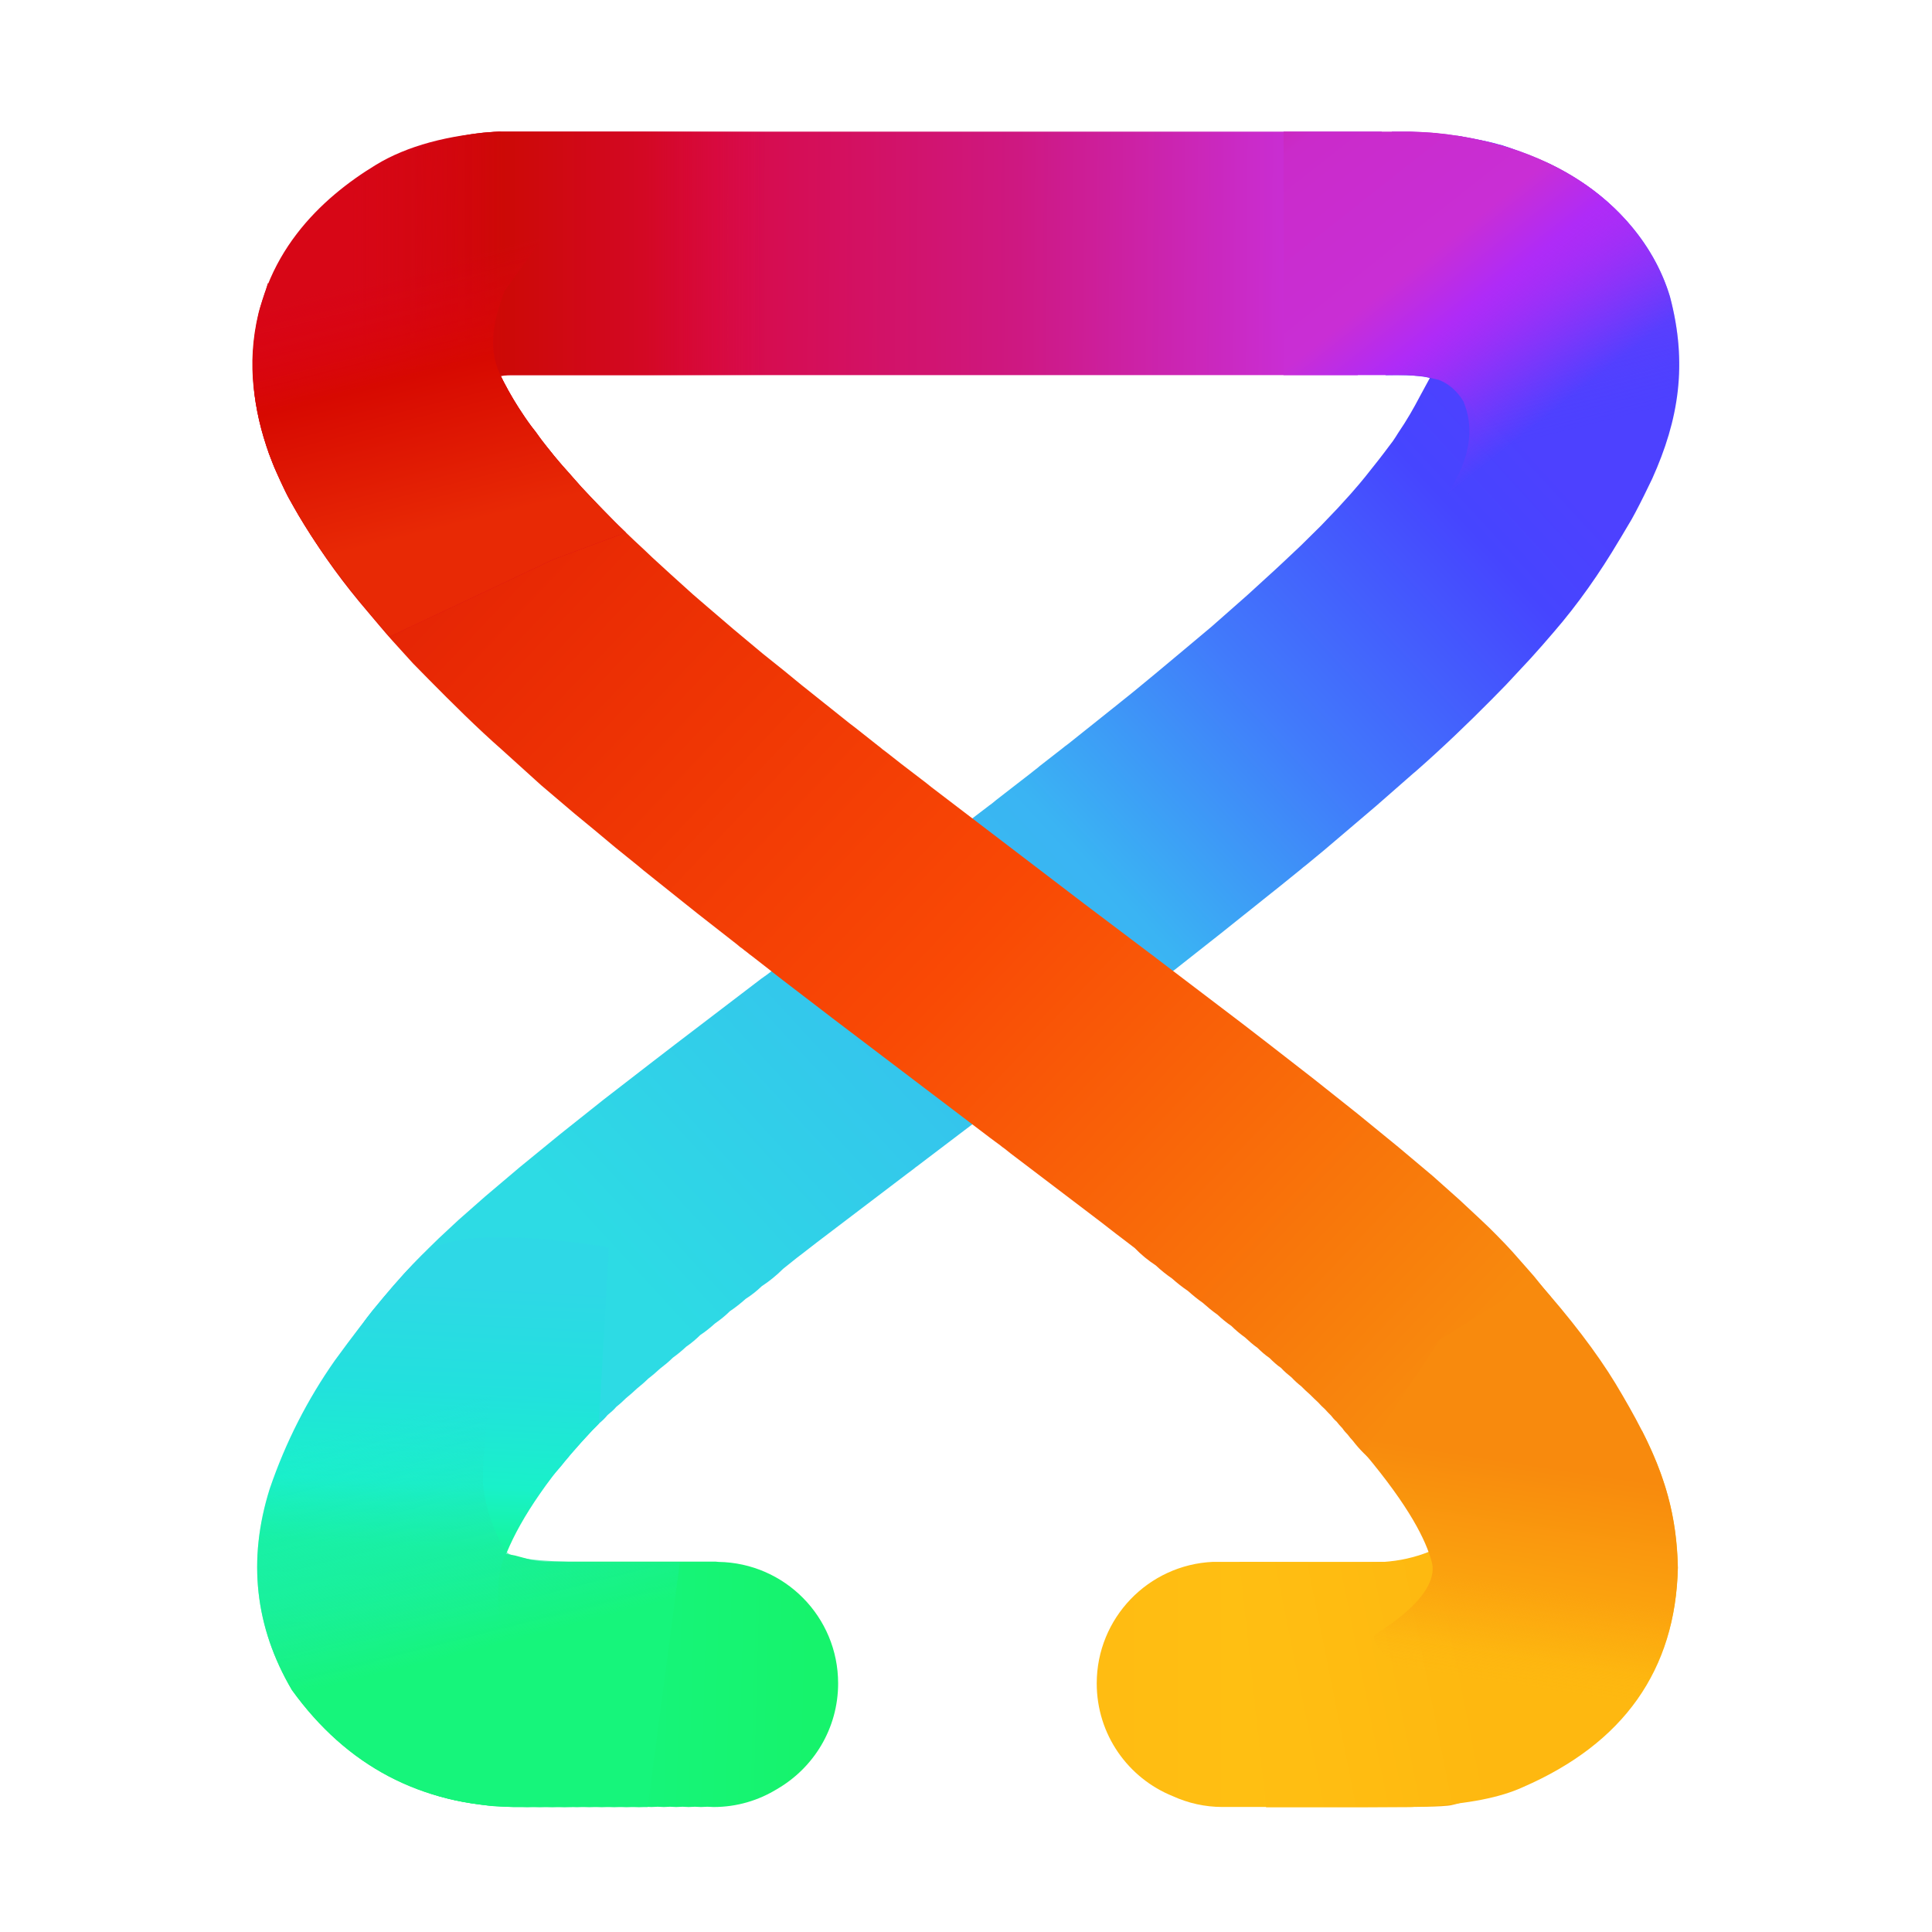
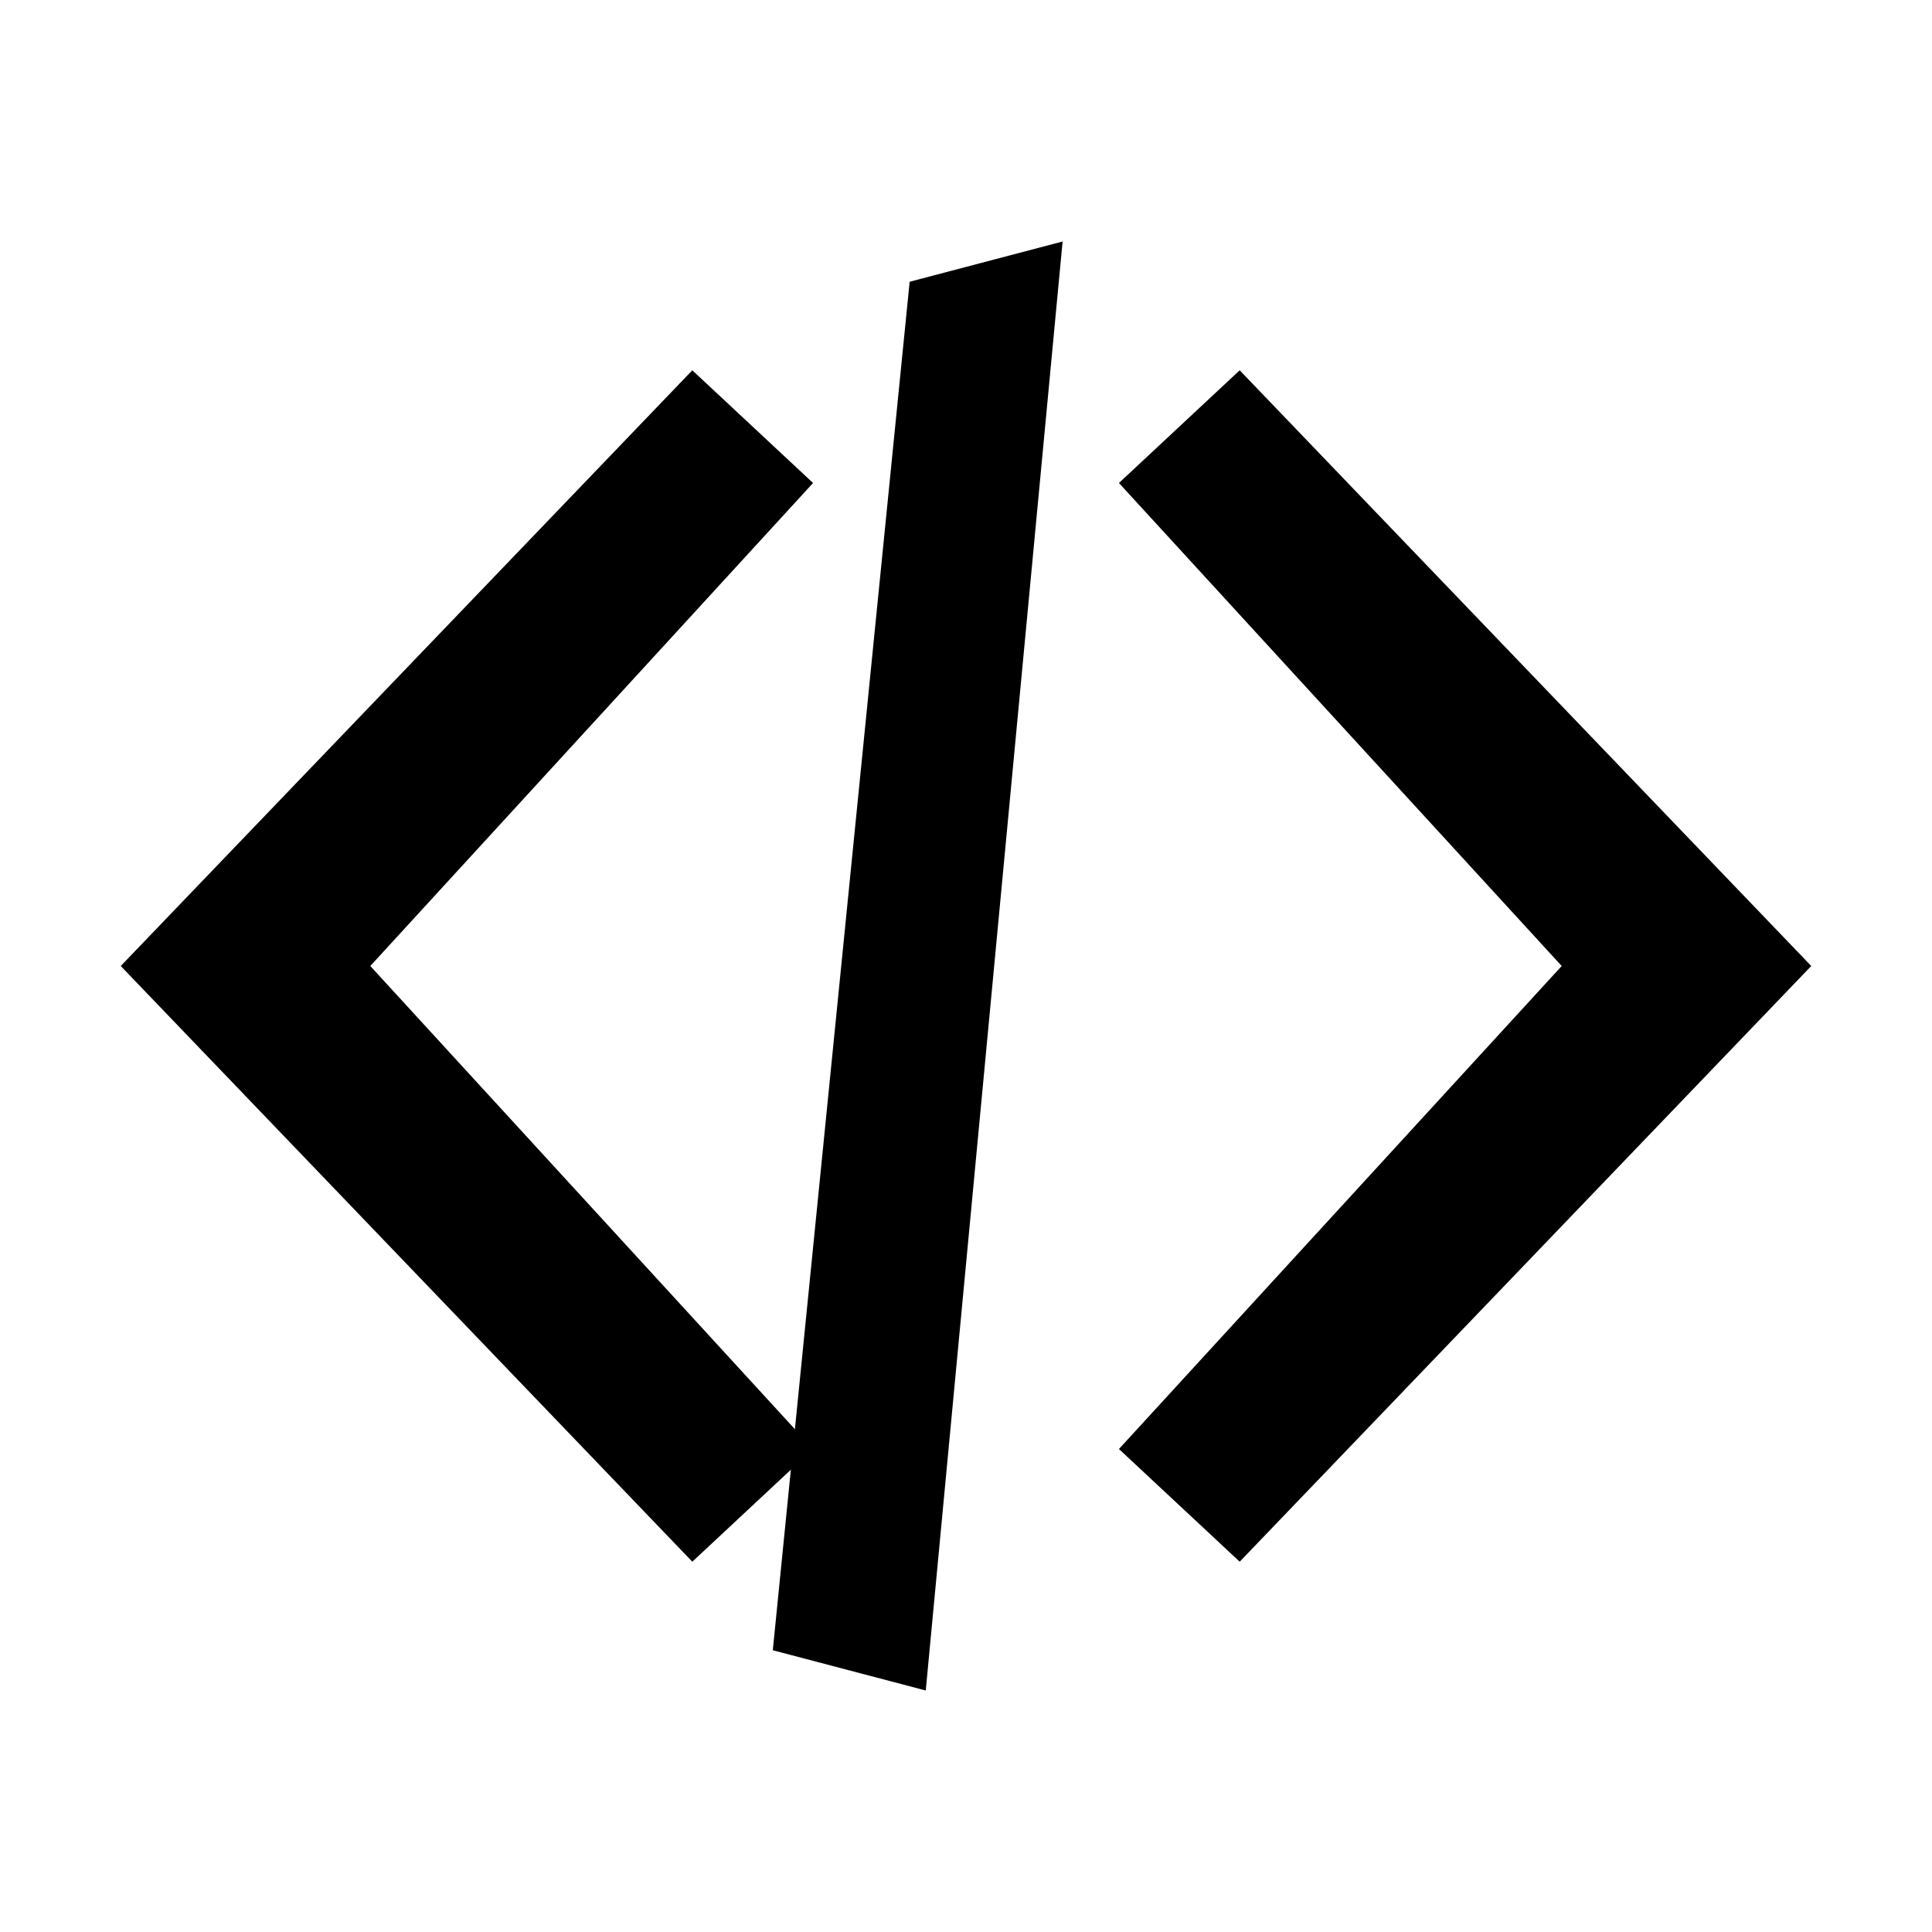
- <svg xmlns="http://www.w3.org/2000/svg" viewBox="0 0 48 48" width="48" height="48" fill="none">
-   <defs>
-     <filter id="pixso_custom_mask_type_alpha">
-       <feColorMatrix type="matrix" values="0 0 0 0 1 0 0 0 0 1 0 0 0 0 1 0 0 0 1 0 " />
-     </filter>
-     <linearGradient id="paint_linear_0" x1="9.668" x2="20.105" y1="41.653" y2="41.943" gradientUnits="userSpaceOnUse">
-       <stop stop-color="rgb(21,247,142)" offset="0" stop-opacity="1" />
-       <stop stop-color="rgb(22,243,108)" offset="1" stop-opacity="1" />
-     </linearGradient>
-     <linearGradient id="paint_linear_1" x1="36.398" x2="14.052" y1="9.374" y2="29.924" gradientUnits="userSpaceOnUse">
-       <stop stop-color="rgb(77,65,255)" offset="0" stop-opacity="1" />
-       <stop stop-color="rgb(70,69,255)" offset="0.08" stop-opacity="1" />
-       <stop stop-color="rgb(65,123,251)" offset="0.3" stop-opacity="1" />
-       <stop stop-color="rgb(58,180,243)" offset="0.496" stop-opacity="1" />
-       <stop stop-color="rgb(45,219,228)" offset="1" stop-opacity="1" />
-     </linearGradient>
-     <linearGradient id="paint_linear_2" x1="10.909" x2="10.411" y1="31.881" y2="41.815" gradientUnits="userSpaceOnUse">
-       <stop stop-color="rgb(46,216,230)" offset="0" stop-opacity="1" />
-       <stop stop-color="rgb(34,225,221)" offset="0.265" stop-opacity="1" />
-       <stop stop-color="rgb(25,241,201)" offset="0.503" stop-opacity="1" />
-       <stop stop-color="rgb(21,246,153)" offset="0.661" stop-opacity="1" />
-       <stop stop-color="rgb(21,247,145)" offset="0.817" stop-opacity="1" />
-       <stop stop-color="rgb(22,245,123)" offset="1" stop-opacity="1" />
-     </linearGradient>
-     <linearGradient id="paint_linear_3" x1="10.58" x2="12.071" y1="35.069" y2="40.921" gradientUnits="userSpaceOnUse">
-       <stop stop-color="rgb(36,223,224)" offset="0" stop-opacity="0" />
-       <stop stop-color="rgb(22,245,123)" offset="1" stop-opacity="1" />
-     </linearGradient>
-     <linearGradient id="paint_linear_4" x1="37.232" x2="27.661" y1="41.843" y2="41.843" gradientUnits="userSpaceOnUse">
-       <stop stop-color="rgb(248,157,16)" offset="0" stop-opacity="1" />
-       <stop stop-color="rgb(254,188,17)" offset="0.235" stop-opacity="1" />
-       <stop stop-color="rgb(255,193,18)" offset="0.441" stop-opacity="1" />
-       <stop stop-color="rgb(255,188,18)" offset="1" stop-opacity="1" />
-     </linearGradient>
-     <linearGradient id="paint_linear_5" x1="10.08" x2="38.693" y1="10.716" y2="37.774" gradientUnits="userSpaceOnUse">
-       <stop stop-color="rgb(215,9,1)" offset="0" stop-opacity="1" />
-       <stop stop-color="rgb(229,37,5)" offset="0.079" stop-opacity="1" />
-       <stop stop-color="rgb(233,42,4)" offset="0.137" stop-opacity="1" />
-       <stop stop-color="rgb(249,73,5)" offset="0.481" stop-opacity="1" />
-       <stop stop-color="rgb(248,157,16)" offset="1" stop-opacity="1" />
-     </linearGradient>
-     <linearGradient id="paint_linear_6" x1="36.433" x2="31.823" y1="40.604" y2="41.53" gradientUnits="userSpaceOnUse">
-       <stop stop-color="rgb(254,184,16)" offset="0" stop-opacity="1" />
-       <stop stop-color="rgb(255,190,18)" offset="1" stop-opacity="1" />
-     </linearGradient>
-     <linearGradient id="paint_linear_7" x1="38.007" x2="37.167" y1="36.357" y2="41.78" gradientUnits="userSpaceOnUse">
-       <stop stop-color="rgb(248,138,13)" offset="0" stop-opacity="1" />
-       <stop stop-color="rgb(251,162,14)" offset="0.552" stop-opacity="1" />
-       <stop stop-color="rgb(251,162,14)" offset="0.87" stop-opacity="0.11" />
-       <stop stop-color="rgb(253,178,14)" offset="1" stop-opacity="0" />
-     </linearGradient>
-     <linearGradient id="paint_linear_8" x1="36.819" x2="38.688" y1="5.109" y2="12.456" gradientUnits="userSpaceOnUse">
-       <stop stop-color="rgb(179,44,243)" offset="0" stop-opacity="1" />
-       <stop stop-color="rgb(81,63,255)" offset="0.786" stop-opacity="0" />
-       <stop stop-color="rgb(54,8,252)" offset="0.997" stop-opacity="0" />
-       <stop stop-color="rgb(46,64,249)" offset="1" stop-opacity="0" />
-     </linearGradient>
-     <linearGradient id="paint_linear_9" x1="10.293" x2="42.024" y1="6.206" y2="6.448" gradientUnits="userSpaceOnUse">
-       <stop stop-color="rgb(221,1,19)" offset="0" stop-opacity="0.008" />
-       <stop stop-color="rgb(223,0,25)" offset="0.06" stop-opacity="1" />
-       <stop stop-color="rgb(220,5,46)" offset="0.14" stop-opacity="1" />
-       <stop stop-color="rgb(216,10,69)" offset="0.231" stop-opacity="1" />
-       <stop stop-color="rgb(206,24,129)" offset="0.471" stop-opacity="1" />
-       <stop stop-color="rgb(201,46,213)" offset="0.686" stop-opacity="1" />
-       <stop stop-color="rgb(175,43,247)" offset="0.791" stop-opacity="1" />
-       <stop stop-color="rgb(175,43,247)" offset="0.894" stop-opacity="0" />
-       <stop stop-color="rgb(0,0,0)" offset="0.945" stop-opacity="0" />
-       <stop stop-color="rgb(97,2,250)" offset="1" stop-opacity="0" />
-     </linearGradient>
-     <linearGradient id="paint_linear_10" x1="19.817" x2="42.504" y1="-13.256" y2="15.432" gradientUnits="userSpaceOnUse">
-       <stop stop-color="rgb(221,1,19)" offset="0" stop-opacity="0.008" />
-       <stop stop-color="rgb(223,0,25)" offset="0.06" stop-opacity="1" />
-       <stop stop-color="rgb(220,5,46)" offset="0.14" stop-opacity="1" />
-       <stop stop-color="rgb(216,10,69)" offset="0.231" stop-opacity="1" />
-       <stop stop-color="rgb(206,24,129)" offset="0.471" stop-opacity="1" />
-       <stop stop-color="rgb(202,43,202)" offset="0.573" stop-opacity="1" />
-       <stop stop-color="rgb(201,46,213)" offset="0.686" stop-opacity="1" />
-       <stop stop-color="rgb(175,43,247)" offset="0.731" stop-opacity="1" />
-       <stop stop-color="rgb(175,43,247)" offset="0.822" stop-opacity="0" />
-       <stop stop-color="rgb(0,0,0)" offset="0.945" stop-opacity="0" />
-       <stop stop-color="rgb(97,2,250)" offset="1" stop-opacity="0" />
-     </linearGradient>
-     <linearGradient id="paint_linear_11" x1="8.761" x2="19.031" y1="6.869" y2="6.869" gradientUnits="userSpaceOnUse">
-       <stop stop-color="rgb(209,5,15)" offset="0" stop-opacity="0" />
-       <stop stop-color="rgb(205,9,6)" offset="0.363" stop-opacity="1" />
-       <stop stop-color="rgb(211,8,36)" offset="0.709" stop-opacity="1" />
-       <stop stop-color="rgb(217,8,62)" offset="1" stop-opacity="0" />
-     </linearGradient>
-     <linearGradient id="paint_linear_12" x1="9.766" x2="11.332" y1="6.796" y2="13.044" gradientUnits="userSpaceOnUse">
-       <stop stop-color="rgb(221,1,19)" offset="0" stop-opacity="0" />
-       <stop stop-color="rgb(215,9,1)" offset="0.404" stop-opacity="1" />
-       <stop stop-color="rgb(232,41,5)" offset="1" stop-opacity="1" />
-     </linearGradient>
-   </defs>
-   <mask id="mask_0" width="42" height="42" x="3" y="3" maskUnits="userSpaceOnUse">
-     <g filter="url(#pixso_custom_mask_type_alpha)">
-       <g id="b">
-         <rect id="rect" width="42" height="42" x="3" y="3" fill="rgb(0,0,0)" />
-       </g>
-     </g>
-   </mask>
-   <rect id="盘古-doer" width="48" height="48" x="0" y="0" />
-   <g id="mask" mask="url(#mask_0)">
-     <g id="g">
-       <path id="d" d="M12.108 38.568C12.344 38.568 12.574 38.601 12.797 38.647L13.066 38.719L13.217 38.759L13.394 38.785L13.545 38.798L17.778 38.798L17.85 38.805C19.497 38.831 20.823 40.17 20.823 41.823C20.823 42.946 20.213 43.923 19.307 44.448C18.848 44.73 18.31 44.895 17.726 44.895C17.68 44.895 17.627 44.888 17.575 44.888L17.417 44.895C17.365 44.895 17.319 44.888 17.266 44.888L17.109 44.895C17.056 44.895 17.01 44.888 16.958 44.888L16.8 44.895C16.748 44.895 16.702 44.888 16.649 44.888L16.492 44.895C16.439 44.895 16.393 44.888 16.341 44.888L16.183 44.895C16.131 44.895 16.085 44.888 16.032 44.888L15.875 44.895C15.822 44.895 15.777 44.888 15.724 44.888L15.567 44.895C15.514 44.895 15.468 44.888 15.416 44.888L15.258 44.895C15.206 44.895 15.153 44.888 15.107 44.888L14.95 44.895C14.897 44.895 14.845 44.888 14.799 44.888L14.641 44.895C14.589 44.895 14.536 44.888 14.49 44.888L14.333 44.895C14.28 44.895 14.228 44.888 14.182 44.888L14.024 44.895C13.972 44.895 13.919 44.888 13.873 44.888L13.716 44.895C13.663 44.895 13.611 44.888 13.565 44.888L13.408 44.895C13.355 44.895 13.303 44.888 13.257 44.888L13.099 44.895C13.047 44.895 12.994 44.888 12.948 44.888L12.633 44.888L12.357 44.875L12.272 44.875L12.088 44.855L11.846 44.822L11.714 44.803L11.511 44.77L11.314 44.73L11.17 44.698L10.907 44.626L10.822 44.599C9.568 44.232 8.656 43.07 8.656 41.699C8.656 40.511 9.345 39.48 10.343 38.988C10.632 38.837 10.947 38.732 11.281 38.687C11.544 38.608 11.826 38.568 12.108 38.568Z" fill="url(#paint_linear_0)" fill-rule="nonzero" />
-       <path id="f" d="M32.747 4.058L36.219 3.375L36.527 3.434C36.822 3.487 37.052 3.533 37.223 3.585L37.308 3.605C37.577 3.69 37.964 3.841 38.476 4.058C40.051 4.812 41.088 6.039 41.488 7.365C41.934 9.045 41.711 10.423 41.049 11.893L40.95 12.097C40.825 12.359 40.648 12.707 40.537 12.904L40.268 13.357L40.228 13.422C39.743 14.242 39.198 15.017 38.601 15.706C38.417 15.922 38.227 16.139 38.03 16.356L37.413 17.018L37.052 17.386C36.461 17.983 35.844 18.574 35.195 19.145L35.103 19.223L34.197 20.017L33.364 20.726L32.885 21.133L32.439 21.501C32.399 21.527 32.366 21.56 32.334 21.586L31.815 22.006L31.658 22.131L31.362 22.367L30.319 23.2L29.328 23.981C29.289 24.014 29.243 24.047 29.203 24.08C29.164 24.106 29.125 24.139 29.085 24.165C29.046 24.198 29.006 24.231 28.967 24.263L28.613 24.532L28.521 24.605C28.475 24.644 28.383 24.716 28.337 24.749L28.193 24.861L26.959 25.812L24.669 27.545L23.035 28.785L22.785 28.975C22.759 28.995 22.726 29.015 22.7 29.041L22.542 29.159L20.305 30.859L19.924 31.154L19.812 31.239L19.458 31.522C19.294 31.686 19.117 31.83 18.926 31.955C18.802 32.073 18.671 32.178 18.526 32.27C18.401 32.381 18.27 32.486 18.132 32.578C18.021 32.69 17.896 32.788 17.765 32.88C17.647 32.985 17.529 33.083 17.397 33.169C17.292 33.274 17.174 33.372 17.049 33.458C16.945 33.556 16.833 33.648 16.715 33.733C16.616 33.832 16.511 33.917 16.4 34.002C16.308 34.087 16.209 34.173 16.105 34.252C16.019 34.337 15.921 34.422 15.822 34.501C15.737 34.58 15.652 34.658 15.553 34.737C15.481 34.809 15.402 34.882 15.317 34.947C15.251 35.026 15.173 35.092 15.094 35.157C15.035 35.229 14.969 35.295 14.897 35.354C14.845 35.413 14.786 35.466 14.726 35.525C14.681 35.577 14.628 35.63 14.582 35.682C14.536 35.735 14.49 35.781 14.444 35.833C14.398 35.886 14.346 35.945 14.3 35.997C14.254 36.05 14.208 36.102 14.162 36.155C14.123 36.207 14.077 36.26 14.031 36.312C13.867 36.529 13.676 36.719 13.46 36.883C12.935 37.31 12.265 37.572 11.537 37.572C9.87 37.572 8.512 36.22 8.512 34.547C8.512 33.864 8.741 33.234 9.122 32.729L9.266 32.545L9.542 32.217L9.739 31.988L10.074 31.607L10.251 31.417L10.467 31.193L10.651 31.01L10.9 30.767L11.386 30.314L12.049 29.73L12.909 29.002L13.913 28.181L15.002 27.315L16.157 26.422L16.78 25.943L18.913 24.316L19.051 24.218L20.711 22.957L24.511 20.063C24.55 20.031 24.596 19.998 24.642 19.965L24.754 19.873L25.253 19.486L25.601 19.217L25.725 19.118C25.758 19.092 25.797 19.066 25.83 19.033L26.395 18.593C26.441 18.554 26.486 18.521 26.532 18.488L27.74 17.524L28.173 17.176L28.698 16.743L29.413 16.146L30.102 15.568L30.437 15.273L30.995 14.781L31.448 14.367C31.599 14.229 31.736 14.105 31.868 13.98L32.321 13.553L32.819 13.061L33.233 12.628L33.561 12.267L33.771 12.024L33.922 11.841L34.25 11.427L34.381 11.257L34.604 10.961L34.67 10.863L34.736 10.758C34.959 10.43 35.123 10.141 35.274 9.852L35.523 9.393C35.523 9.386 35.228 9.301 34.427 9.321C34.112 8.874 33.922 8.172 33.869 7.221C33.876 7.181 33.574 7.063 33.246 6.945L32.859 6.814C32.596 6.722 32.386 6.656 32.386 6.656L34.25 6.328L32.747 4.058Z" fill="url(#paint_linear_1)" fill-rule="nonzero" />
-       <path id="h" d="M14.879 35.365C14.275 35.989 13.789 36.566 13.415 37.111C13.041 37.649 12.772 38.135 12.595 38.562C12.424 38.85 12.352 39.283 12.385 39.867C12.431 40.74 12.765 41.6 12.765 41.6L14.216 44.894L12.765 44.894C10.455 44.842 8.618 43.877 7.253 41.987C6.334 40.425 6.144 38.758 6.702 36.986C7.095 35.831 7.64 34.768 8.316 33.804C9.195 32.596 9.911 31.73 10.475 31.198C11.039 30.667 12.595 30.595 15.128 30.988L14.879 35.365Z" fill="url(#paint_linear_2)" fill-rule="evenodd" />
-       <path id="j" d="M13.132 31.922C12.377 33.418 11.997 35.045 11.997 36.817C12.056 37.487 12.259 38.064 12.594 38.563C12.725 38.714 13.381 38.799 14.55 38.812L16.892 38.812L16.092 44.896L12.764 44.896C10.454 44.843 8.617 43.879 7.252 41.989C6.333 40.427 6.149 38.76 6.701 36.988C7.101 35.833 7.639 34.77 8.322 33.805C9.194 32.597 9.91 31.731 10.474 31.2C11.045 30.668 11.925 30.911 13.132 31.922Z" fill="url(#paint_linear_3)" fill-rule="evenodd" />
-       <path id="l" d="M34.808 38.791C36.16 38.791 37.308 39.677 37.696 40.904C37.794 41.206 37.846 41.534 37.846 41.869C37.846 43.326 37.433 44.559 36.062 44.848C35.865 44.894 35.038 44.894 34.828 44.894L30.372 44.894C29.932 44.894 29.512 44.796 29.138 44.625C28.029 44.179 27.248 43.096 27.248 41.823C27.248 40.202 28.528 38.876 30.136 38.804L34.506 38.804C34.585 38.798 34.729 38.791 34.808 38.791Z" fill="url(#paint_linear_4)" fill-rule="nonzero" />
-       <path id="n" d="M6.675 11.255L6.812 11.609C6.937 11.872 7.068 12.193 7.18 12.39L7.416 12.797L7.567 13.04C8.04 13.821 8.545 14.51 9.135 15.199C9.326 15.422 9.555 15.704 9.752 15.921L10.258 16.479L10.651 16.879C11.242 17.476 11.833 18.067 12.482 18.638L12.568 18.716L13.447 19.511L14.28 20.219L14.766 20.619L15.206 20.987C15.245 21.02 15.278 21.046 15.317 21.079L15.829 21.492L15.987 21.624L16.282 21.86L17.325 22.693L18.316 23.468C18.356 23.507 18.402 23.54 18.441 23.566C18.48 23.599 18.52 23.632 18.559 23.658C18.599 23.691 18.638 23.724 18.677 23.75L19.032 24.026L19.124 24.098C19.169 24.137 19.261 24.203 19.307 24.242L19.452 24.354L20.685 25.299L22.976 27.038L24.61 28.278L24.859 28.462C24.885 28.488 24.918 28.508 24.945 28.527L25.102 28.652L27.34 30.352L27.72 30.647L27.832 30.732L28.193 31.008C28.35 31.172 28.528 31.316 28.718 31.441C28.843 31.559 28.974 31.664 29.118 31.763C29.243 31.874 29.374 31.979 29.512 32.071C29.63 32.176 29.748 32.275 29.88 32.366C29.998 32.471 30.116 32.57 30.247 32.662C30.359 32.767 30.47 32.859 30.595 32.944C30.7 33.049 30.811 33.141 30.93 33.226C31.028 33.318 31.133 33.41 31.244 33.489C31.336 33.581 31.435 33.666 31.54 33.738C31.632 33.83 31.724 33.915 31.829 33.987C31.907 34.073 31.999 34.151 32.091 34.224C32.163 34.302 32.242 34.374 32.327 34.44C32.4 34.512 32.472 34.584 32.55 34.65C32.616 34.716 32.682 34.781 32.747 34.84C32.8 34.9 32.859 34.959 32.918 35.011C32.964 35.064 33.016 35.116 33.069 35.169C33.108 35.221 33.154 35.274 33.207 35.319C33.253 35.379 33.299 35.431 33.351 35.484C33.39 35.543 33.436 35.595 33.482 35.641C33.528 35.7 33.568 35.753 33.614 35.799C33.778 36.015 33.974 36.206 34.184 36.37C34.709 36.803 35.379 37.059 36.107 37.059C37.781 37.059 39.133 35.707 39.133 34.04C39.133 33.357 38.91 32.727 38.529 32.222L38.378 32.038L38.109 31.704L37.912 31.48L37.577 31.1L37.394 30.903L37.177 30.68L37 30.503L36.744 30.26L36.258 29.807L35.595 29.216L34.736 28.494L33.732 27.674L32.642 26.808L31.494 25.916L30.864 25.43L28.731 23.809C28.685 23.77 28.639 23.737 28.593 23.704L26.933 22.451L23.14 19.556C23.094 19.517 23.048 19.484 23.009 19.451L22.89 19.36L22.392 18.979L22.05 18.71L21.919 18.611C21.886 18.579 21.847 18.552 21.814 18.526L21.25 18.08C21.204 18.047 21.158 18.008 21.112 17.975L19.911 17.017L19.478 16.662L18.946 16.236L18.231 15.639L17.549 15.055L17.214 14.766L16.669 14.274L16.21 13.854C16.065 13.716 15.901 13.558 15.77 13.44L15.337 13.027L14.864 12.541L14.458 12.114L14.149 11.76L13.913 11.498L13.769 11.327L13.473 10.953L13.309 10.723L13.099 10.461L13.04 10.369L12.955 10.244C12.732 9.91 12.594 9.634 12.436 9.345L12.259 8.82L6.655 7.035C6.589 7.285 6.484 7.54 6.425 7.77C6.104 9.096 6.327 10.192 6.675 11.255Z" fill="url(#paint_linear_5)" fill-rule="evenodd" />
-       <path id="p" d="M40.794 35.543C41.359 36.652 41.66 37.65 41.687 38.949C41.628 41.495 40.341 43.313 37.834 44.402C37.277 44.658 36.476 44.816 35.433 44.875L35.032 44.895L33.884 44.901L31.456 44.901L30.793 38.804L32.499 38.818L33.779 38.818C34.068 38.811 34.278 38.811 34.396 38.804C34.763 38.778 35.131 38.7 35.498 38.555L36.614 37.899C38.379 36.862 39.744 36.094 40.702 35.596L40.794 35.543Z" fill="url(#paint_linear_6)" fill-rule="evenodd" />
-       <path id="q" d="M15.547 13.232C13.959 11.689 12.916 10.37 12.411 9.274C12.096 8.572 12.299 7.876 12.535 7.227L13.428 5.993L13.408 4.398C12.89 3.637 12.555 3.263 12.398 3.27C11.144 3.342 10.101 3.631 9.339 4.096C7.988 4.917 6.445 6.334 6.294 8.697C6.137 11.053 7.403 13.232 9.681 15.817L13.743 13.901L15.547 13.232Z" fill="rgb(215,6,22)" fill-rule="evenodd" />
-       <path id="s" d="M38.161 31.789C39.028 32.76 39.677 33.62 40.13 34.362C41.121 36.009 41.646 37.203 41.685 38.949C41.626 41.495 40.34 43.313 37.833 44.402C35.136 42.033 33.909 40.773 34.165 40.609C35.628 39.69 35.648 39.073 35.569 38.798C35.425 38.266 35.025 37.446 33.902 36.107L35.773 33.285L38.161 31.789Z" fill="url(#paint_linear_7)" fill-rule="evenodd" />
-       <path id="u" d="M34.48 9.314L34.907 9.314C36.37 9.346 36.928 10.042 36.581 11.4C36.193 13.113 36.003 13.966 36.003 13.966L35.596 16.408L36.705 17.733C38.261 16.237 39.448 14.78 40.275 13.356C41.502 11.276 42.08 9.583 41.489 7.365C40.846 5.232 38.562 3.375 35.051 3.27L34.579 3.27L34.48 9.314Z" fill="url(#paint_linear_8)" fill-rule="evenodd" />
-       <path id="w" d="M34.33 3.27L33.733 9.32L12.602 9.32C12.497 9.327 12.333 9.34 12.234 9.34C10.561 9.34 9.209 7.981 9.209 6.315C9.209 4.753 10.39 3.466 11.906 3.309L12.005 3.296L12.195 3.283L12.274 3.276L12.359 3.276L12.438 3.27L34.33 3.27Z" fill="url(#paint_linear_9)" fill-rule="nonzero" />
-       <path id="y" d="M35.026 3.27L35.17 3.276L35.373 3.283L35.583 3.296C35.61 3.302 35.636 3.302 35.669 3.302L35.754 3.315C35.78 3.315 35.813 3.322 35.839 3.322L35.99 3.342C36.017 3.348 36.049 3.348 36.075 3.355C36.108 3.361 36.141 3.361 36.174 3.368L36.266 3.381C37.69 3.63 40.184 4.346 41.319 6.912C41.45 7.207 41.752 8.27 41.726 9.255C41.713 9.714 41.627 10.154 41.417 10.501C41.207 10.849 41.319 11.512 40.892 12.181C40.413 12.943 36.824 12.247 35.583 12.779C36.706 11.42 36.581 10.508 36.358 9.97C36.2 9.714 35.997 9.537 35.747 9.438L35.373 9.353L34.98 9.32L31.889 9.32L31.889 3.27L35.026 3.27Z" fill="url(#paint_linear_10)" fill-rule="nonzero" />
-       <path id="aa" d="M10.757 10.114C11.649 9.583 12.286 9.32 12.68 9.32L19.216 9.32L19.216 9.576L19.216 3.27L12.404 3.27C11.374 3.302 10.35 3.611 9.339 4.195C8.335 4.779 8.132 6.288 8.736 8.723L9.392 10.469L10.757 10.114Z" fill="url(#paint_linear_11)" fill-rule="evenodd" />
-       <path id="ac" d="M15.547 13.232C13.959 11.689 12.916 10.37 12.411 9.274C12.096 8.572 12.299 7.876 12.535 7.227L13.428 5.993L13.408 4.398C12.89 3.637 12.555 3.263 12.398 3.27C11.144 3.342 10.101 3.631 9.339 4.096C7.988 4.917 6.445 6.334 6.294 8.697C6.137 11.053 7.403 13.232 9.681 15.817L13.743 13.901L15.547 13.232Z" fill="url(#paint_linear_12)" fill-rule="evenodd" />
-     </g>
-   </g>
+ <svg xmlns="http://www.w3.org/2000/svg" viewBox="0 0 24 24" width="24" height="24" fill="currentColor">
+   <path d="M8.6 4.6 1.5 12l7.1 7.4 1.5-1.4L4.6 12l5.5-6z" />
+   <path d="m15.4 4.6-1.5 1.4L19.4 12l-5.5 6 1.5 1.4L22.5 12z" />
+   <path d="m13.2 3-1.9.5L9.6 20.5l1.9.5z" />
</svg>
